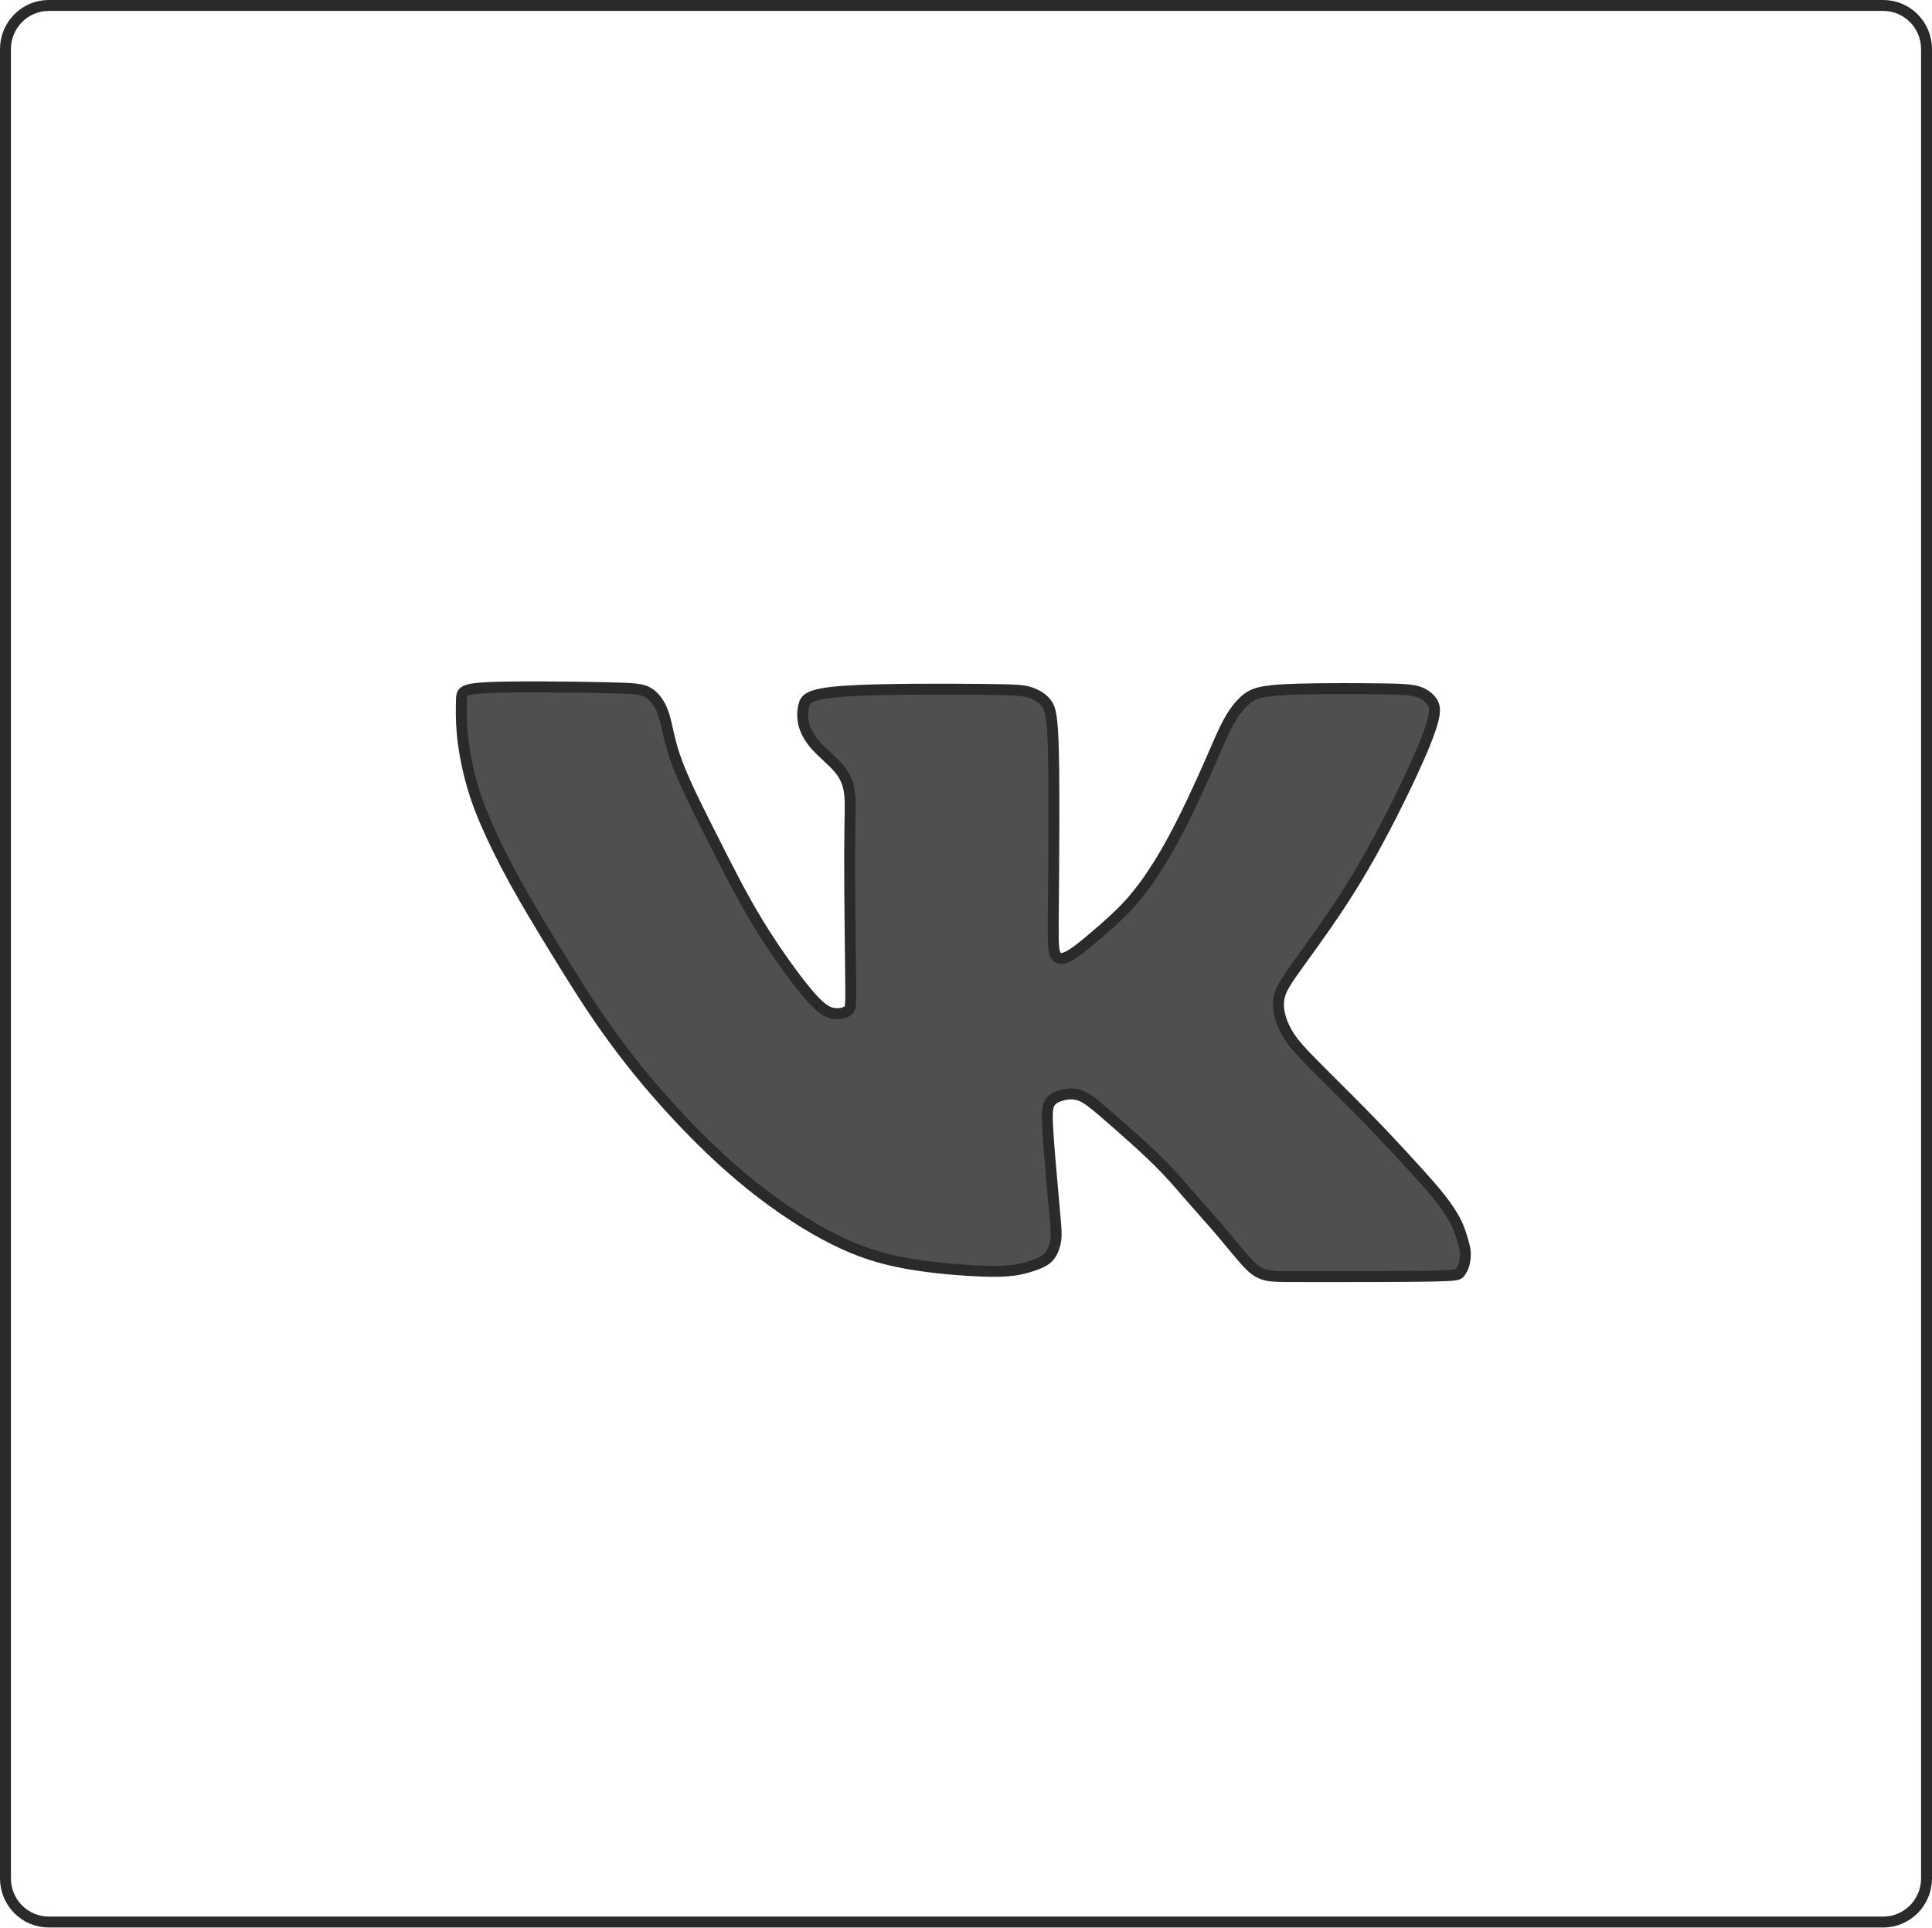
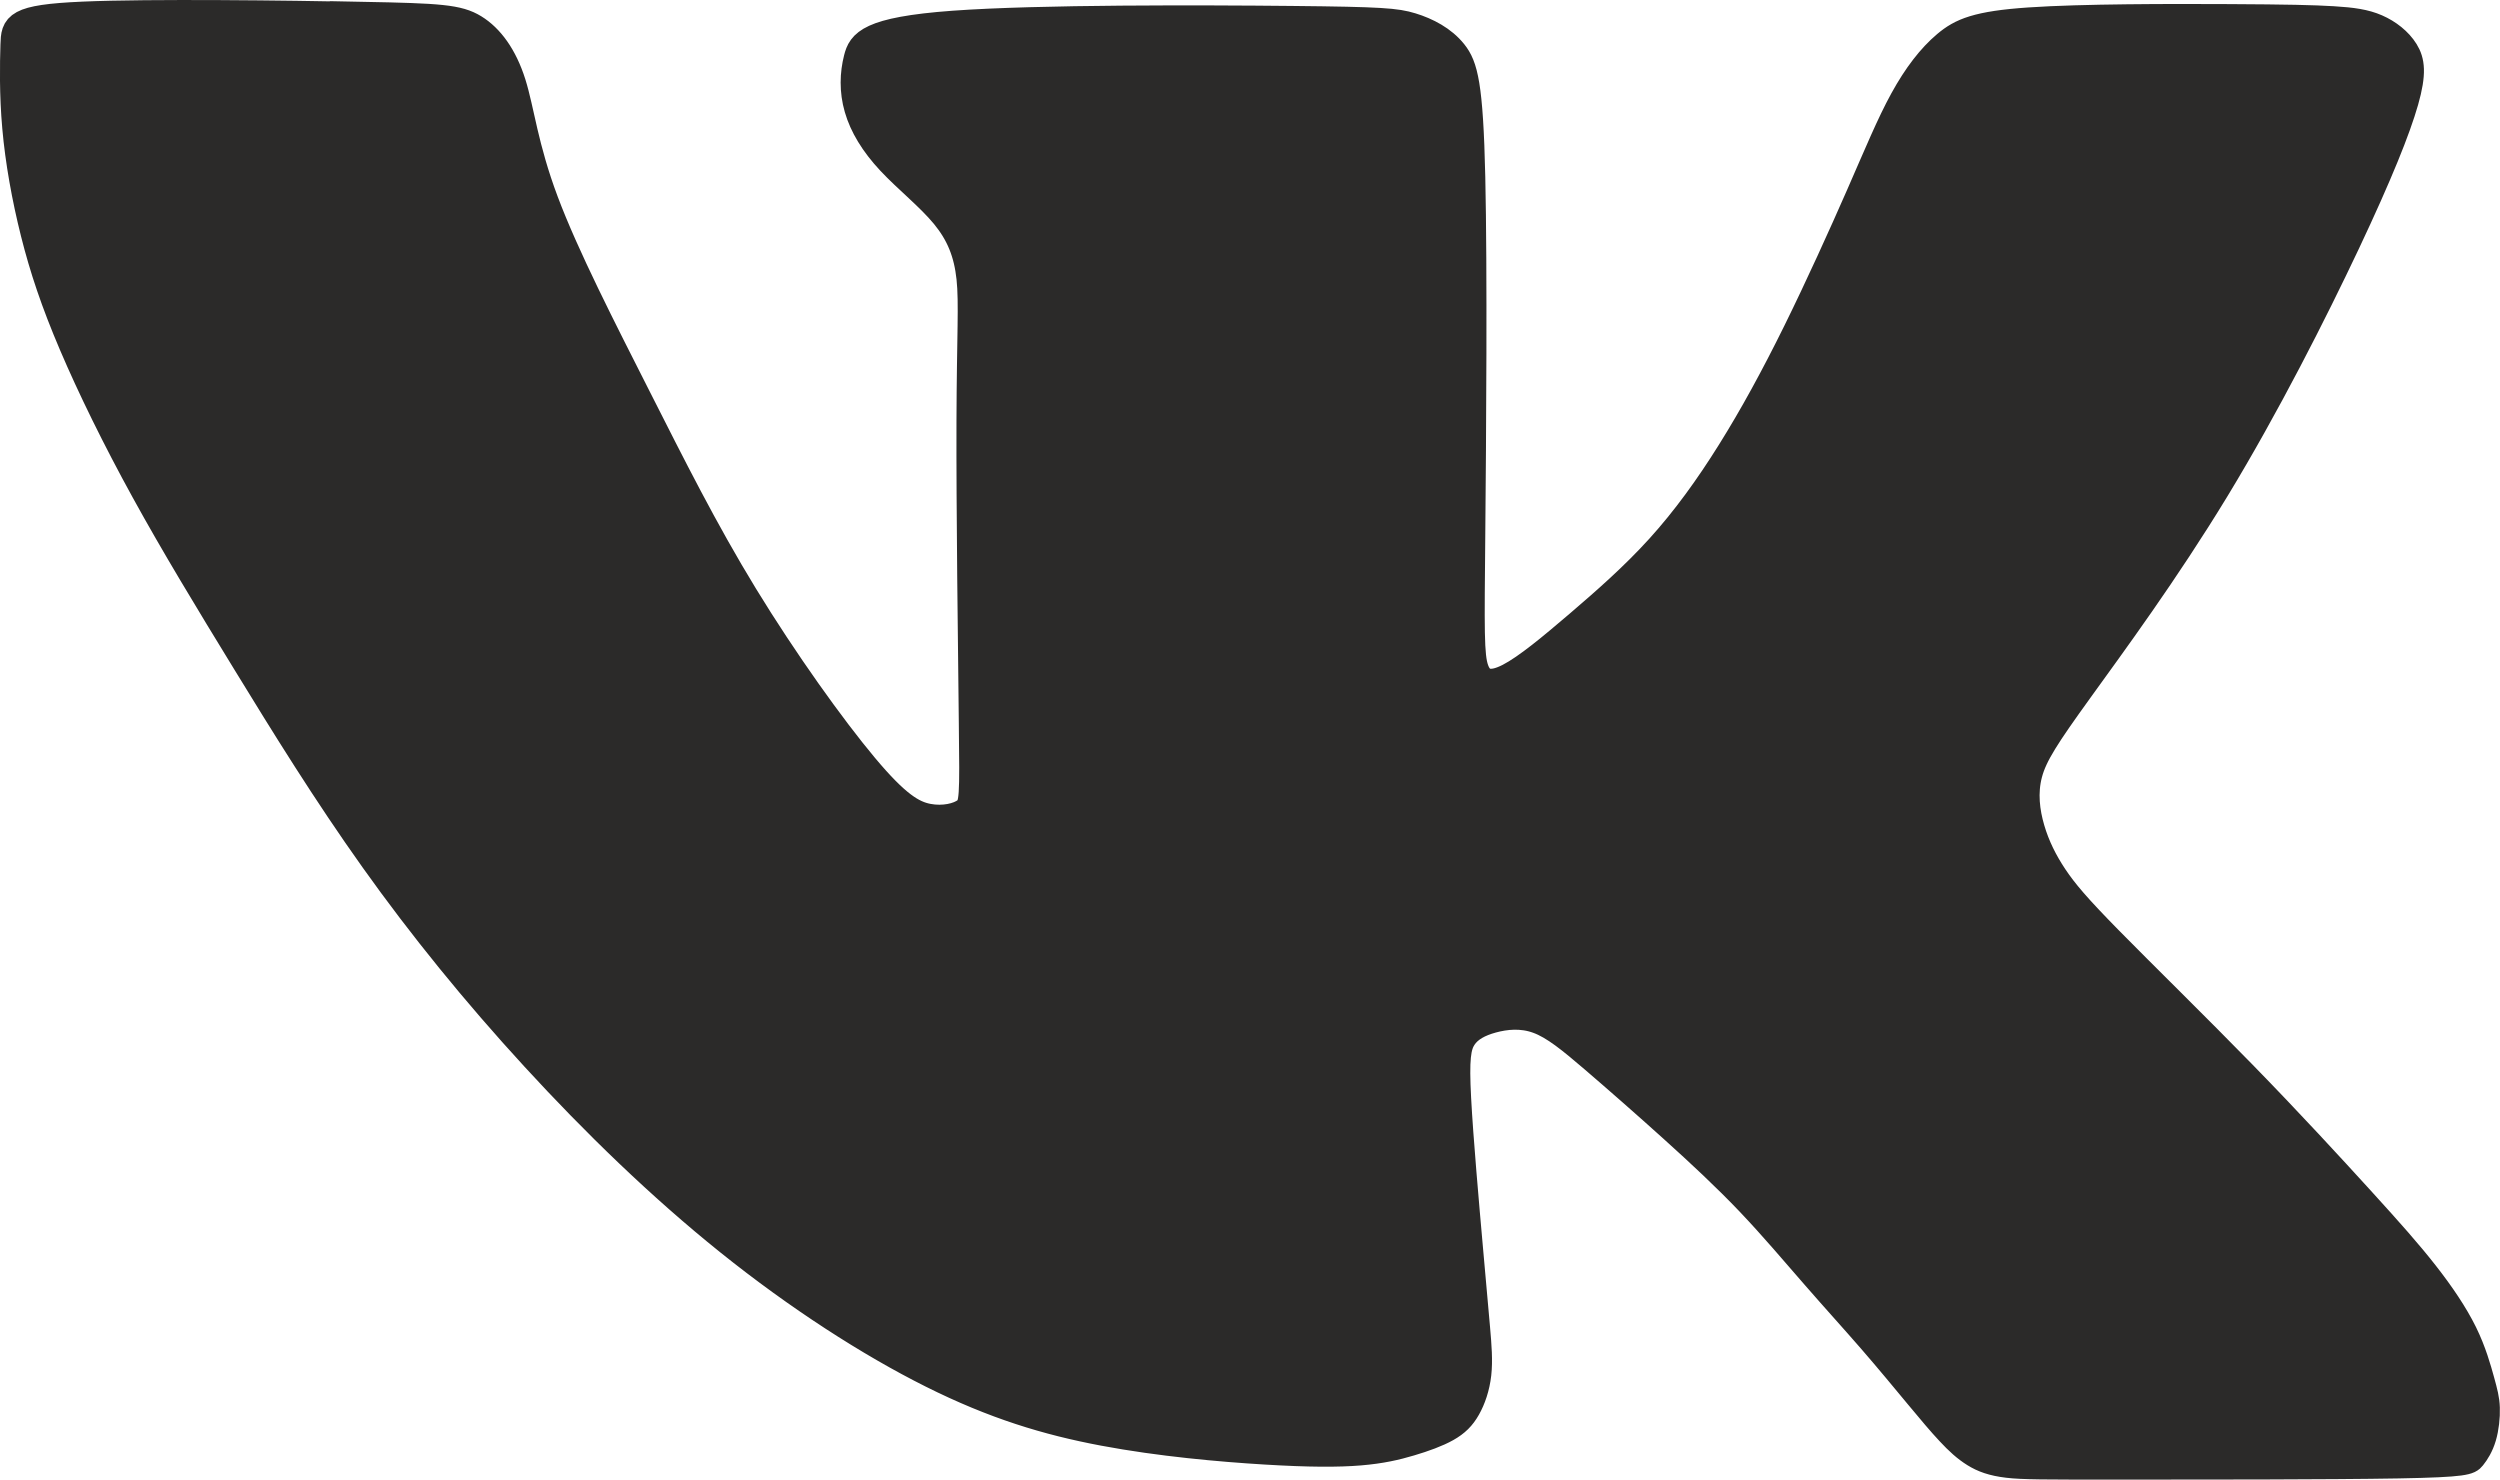
- <svg xmlns="http://www.w3.org/2000/svg" xml:space="preserve" width="35.37mm" height="35.29mm" version="1.1" style="shape-rendering:geometricPrecision; text-rendering:geometricPrecision; image-rendering:optimizeQuality; fill-rule:evenodd; clip-rule:evenodd" viewBox="0 0 1462.29 1458.99">
+ <svg xmlns="http://www.w3.org/2000/svg" xml:space="preserve" width="18.581mm" height="10.998mm" version="1.1" style="shape-rendering:geometricPrecision; text-rendering:geometricPrecision; image-rendering:optimizeQuality; fill-rule:evenodd; clip-rule:evenodd" viewBox="0 0 501.4 296.77">
  <defs>
    <style type="text/css">
   
-     .str0 {stroke:#2B2A29;stroke-width:8.27;stroke-miterlimit:22.926}
-     .fil0 {fill:none}
-     .fil1 {fill:#4F4F4F}
+     .str0 {stroke:#2B2A29;stroke-width:5.4;stroke-miterlimit:22.926}
+     .fil0 {fill:#2B2A29}
   
  </style>
  </defs>
  <g id="Слой_x0020_1">
-     <rect class="fil0 str0" x="4.13" y="4.13" width="1454.03" height="1450.72" rx="32.76" ry="33.07" />
-     <path class="fil1 str0" d="M456.58 520.49c-23.61,-0.45 -65.18,-1 -86.06,-0.09 -20.87,0.91 -21.06,3.28 -21.24,9.11 -0.18,5.83 -0.37,15.13 0.55,25.43 0.91,10.3 2.92,21.6 5.66,32.45 2.73,10.85 6.19,21.24 11.75,34.27 5.56,13.04 13.22,28.72 22.24,45.13 9.03,16.4 19.41,33.55 31.09,52.6 11.67,19.05 24.61,40.02 39.29,60.62 14.68,20.6 31.08,40.84 49.41,60.8 18.32,19.96 38.56,39.66 59.71,56.61 21.15,16.95 43.2,31.17 62.35,40.74 19.14,9.58 35.36,14.49 52.78,17.78 17.41,3.28 36.01,4.92 49.68,5.74 13.67,0.82 22.42,0.82 29.08,0.27 6.65,-0.55 11.21,-1.64 15.5,-2.91 4.28,-1.28 8.3,-2.73 11.22,-4.37 2.91,-1.64 4.74,-3.46 6.29,-6.2 1.55,-2.73 2.82,-6.38 3.28,-10.48 0.45,-4.1 0.09,-8.66 -0.37,-13.95 -0.45,-5.28 -1,-11.3 -2.19,-24.61 -1.19,-13.31 -3.01,-33.91 -3.65,-46.13 -0.64,-12.21 -0.09,-16.04 1.73,-18.78 1.82,-2.73 4.92,-4.37 8.93,-5.47 4.01,-1.09 8.93,-1.64 13.95,0.18 5.01,1.82 10.12,6.02 17.14,12.03 7.02,6.02 15.95,13.86 24.34,21.42 8.38,7.57 16.22,14.85 23.52,22.51 7.29,7.66 14.04,15.68 20.24,22.79 6.2,7.11 11.85,13.31 17.23,19.51 5.38,6.2 10.48,12.4 14.49,17.23 4.01,4.83 6.92,8.3 9.57,11.12 2.64,2.83 5.01,5.01 7.66,6.66 2.64,1.64 5.56,2.73 10.21,3.28 4.65,0.55 11.03,0.55 34.64,0.55 23.61,0 64.45,0 85.32,-0.36 20.87,-0.36 21.78,-1.1 22.88,-2.46 1.1,-1.36 2.37,-3.37 3.19,-6.11 0.82,-2.73 1.18,-6.19 1.09,-8.93 -0.09,-2.73 -0.64,-4.74 -1.64,-8.38 -1,-3.65 -2.46,-8.93 -5.28,-14.68 -2.83,-5.74 -7.02,-11.94 -11.94,-18.23 -4.92,-6.29 -10.58,-12.67 -19.69,-22.7 -9.12,-10.03 -21.69,-23.7 -36.19,-38.56 -14.49,-14.86 -30.9,-30.9 -41.02,-41.2 -10.12,-10.3 -13.95,-14.86 -17.05,-19.51 -3.1,-4.65 -5.47,-9.38 -7.02,-14.67 -1.55,-5.29 -2.28,-11.12 -0.73,-16.95 1.55,-5.83 5.38,-11.67 15.5,-25.7 10.12,-14.04 26.52,-36.28 42.02,-61.8 15.5,-25.53 30.08,-54.33 40.11,-75.57 10.03,-21.24 15.5,-34.91 17.96,-43.57 2.46,-8.66 1.91,-12.31 -0,-15.4 -1.91,-3.1 -5.19,-5.66 -8.75,-7.2 -3.56,-1.55 -7.38,-2.1 -13.4,-2.46 -6.02,-0.36 -14.22,-0.55 -32,-0.64 -17.78,-0.09 -45.12,-0.09 -61.26,1 -16.14,1.09 -21.06,3.28 -25.7,7.2 -4.65,3.92 -9.03,9.57 -13.13,17.05 -4.1,7.47 -7.93,16.77 -13.4,29.26 -5.47,12.49 -12.58,28.17 -19.41,42.03 -6.84,13.85 -13.4,25.88 -20.24,36.82 -6.84,10.94 -13.95,20.78 -21.88,29.54 -7.93,8.75 -16.68,16.41 -24.88,23.43 -8.21,7.02 -15.86,13.4 -21.33,16.23 -5.47,2.82 -8.75,2.09 -10.3,-2.19 -1.55,-4.28 -1.37,-12.13 -1.1,-41.75 0.27,-29.63 0.64,-81.04 0,-109.57 -0.64,-28.53 -2.28,-34.18 -5.56,-38.28 -3.28,-4.1 -8.2,-6.66 -12.94,-8.11 -4.74,-1.46 -9.3,-1.83 -36.74,-2.1 -27.44,-0.27 -77.76,-0.45 -104.01,1.46 -26.25,1.91 -28.44,5.92 -29.62,10.58 -1.19,4.65 -1.37,9.93 0.18,15.31 1.55,5.38 4.83,10.84 9.94,16.31 5.11,5.47 12.03,10.94 16.68,16.59 4.65,5.65 7.02,11.49 7.84,19.24 0.82,7.75 0.09,17.41 0,43.94 -0.1,26.53 0.45,69.92 0.73,92.8 0.27,22.88 0.27,25.25 -2.01,26.98 -2.28,1.73 -6.84,2.82 -11.58,1.91 -4.74,-0.91 -9.66,-3.83 -19.51,-15.59 -9.85,-11.76 -24.62,-32.36 -36.92,-52.51 -12.31,-20.15 -22.15,-39.84 -32.81,-60.89 -10.67,-21.06 -22.16,-43.48 -28.44,-60.25 -6.29,-16.77 -7.38,-27.89 -10.03,-36.28 -2.65,-8.39 -6.84,-14.04 -11.76,-17.05 -4.92,-3.01 -10.58,-3.38 -34.18,-3.83z" />
+     <path class="fil0 str0" d="M72.82 3.08c-15.41,-0.3 -42.54,-0.65 -56.17,-0.06 -13.62,0.59 -13.74,2.14 -13.86,5.95 -0.12,3.81 -0.24,9.88 0.36,16.6 0.59,6.72 1.91,14.1 3.69,21.18 1.78,7.08 4.04,13.86 7.67,22.37 3.63,8.51 8.63,18.74 14.52,29.45 5.89,10.71 12.67,21.89 20.29,34.33 7.61,12.43 16.06,26.12 25.64,39.56 9.58,13.45 20.29,26.65 32.25,39.68 11.96,13.03 25.17,25.88 38.97,36.95 13.8,11.07 28.2,20.35 40.69,26.59 12.49,6.25 23.08,9.46 34.45,11.6 11.36,2.14 23.5,3.21 32.43,3.75 8.92,0.54 14.63,0.54 18.98,0.18 4.34,-0.36 7.32,-1.07 10.11,-1.9 2.8,-0.83 5.42,-1.78 7.32,-2.85 1.9,-1.07 3.09,-2.26 4.1,-4.05 1.01,-1.78 1.84,-4.16 2.14,-6.84 0.3,-2.68 0.06,-5.65 -0.24,-9.1 -0.3,-3.45 -0.66,-7.38 -1.43,-16.06 -0.77,-8.69 -1.96,-22.13 -2.38,-30.11 -0.42,-7.97 -0.06,-10.47 1.13,-12.26 1.19,-1.78 3.21,-2.85 5.83,-3.57 2.62,-0.71 5.83,-1.07 9.1,0.12 3.27,1.19 6.6,3.93 11.18,7.85 4.58,3.93 10.41,9.04 15.89,13.98 5.47,4.94 10.59,9.7 15.35,14.69 4.76,5 9.16,10.23 13.21,14.87 4.04,4.64 7.73,8.69 11.24,12.73 3.51,4.04 6.84,8.09 9.46,11.24 2.62,3.15 4.52,5.42 6.25,7.26 1.72,1.85 3.27,3.27 5,4.34 1.72,1.07 3.63,1.78 6.66,2.14 3.03,0.36 7.2,0.36 22.61,0.36 15.41,0 42.06,0 55.69,-0.24 13.62,-0.24 14.22,-0.72 14.93,-1.61 0.72,-0.89 1.55,-2.2 2.08,-3.99 0.53,-1.78 0.77,-4.04 0.71,-5.83 -0.06,-1.78 -0.42,-3.09 -1.07,-5.47 -0.66,-2.38 -1.61,-5.83 -3.45,-9.58 -1.85,-3.75 -4.58,-7.8 -7.8,-11.9 -3.21,-4.1 -6.9,-8.27 -12.85,-14.81 -5.95,-6.54 -14.16,-15.47 -23.62,-25.17 -9.46,-9.7 -20.17,-20.17 -26.77,-26.89 -6.61,-6.72 -9.1,-9.7 -11.13,-12.73 -2.02,-3.03 -3.57,-6.13 -4.58,-9.58 -1.01,-3.45 -1.49,-7.26 -0.48,-11.07 1.01,-3.81 3.51,-7.61 10.12,-16.78 6.6,-9.16 17.31,-23.68 27.43,-40.34 10.11,-16.66 19.63,-35.46 26.18,-49.32 6.54,-13.86 10.11,-22.79 11.72,-28.44 1.61,-5.65 1.25,-8.03 -0,-10.05 -1.25,-2.02 -3.39,-3.69 -5.71,-4.7 -2.32,-1.01 -4.82,-1.37 -8.75,-1.61 -3.93,-0.24 -9.28,-0.36 -20.88,-0.42 -11.6,-0.06 -29.45,-0.06 -39.98,0.66 -10.53,0.71 -13.74,2.14 -16.78,4.7 -3.04,2.56 -5.89,6.25 -8.57,11.13 -2.68,4.88 -5.18,10.95 -8.75,19.1 -3.57,8.15 -8.21,18.38 -12.67,27.43 -4.46,9.04 -8.75,16.89 -13.21,24.03 -4.46,7.14 -9.1,13.56 -14.28,19.28 -5.18,5.71 -10.89,10.71 -16.24,15.29 -5.36,4.58 -10.35,8.75 -13.92,10.59 -3.57,1.84 -5.71,1.37 -6.72,-1.43 -1.01,-2.8 -0.89,-7.91 -0.72,-27.25 0.18,-19.34 0.42,-52.89 0,-71.51 -0.42,-18.62 -1.49,-22.31 -3.63,-24.99 -2.14,-2.68 -5.35,-4.34 -8.45,-5.29 -3.1,-0.95 -6.07,-1.19 -23.98,-1.37 -17.91,-0.18 -50.75,-0.3 -67.89,0.95 -17.13,1.25 -18.56,3.87 -19.33,6.9 -0.77,3.03 -0.9,6.48 0.12,9.99 1.01,3.51 3.15,7.08 6.49,10.65 3.33,3.57 7.85,7.14 10.89,10.83 3.03,3.69 4.58,7.5 5.12,12.56 0.53,5.06 0.06,11.36 0,28.68 -0.06,17.31 0.3,45.63 0.47,60.57 0.18,14.93 0.18,16.48 -1.31,17.61 -1.49,1.13 -4.46,1.84 -7.56,1.25 -3.1,-0.59 -6.31,-2.5 -12.73,-10.17 -6.43,-7.67 -16.07,-21.12 -24.1,-34.27 -8.03,-13.15 -14.46,-26 -21.42,-39.74 -6.96,-13.74 -14.46,-28.38 -18.56,-39.33 -4.11,-10.95 -4.82,-18.21 -6.54,-23.68 -1.73,-5.47 -4.46,-9.16 -7.67,-11.13 -3.21,-1.96 -6.9,-2.2 -22.31,-2.5z" />
  </g>
</svg>
